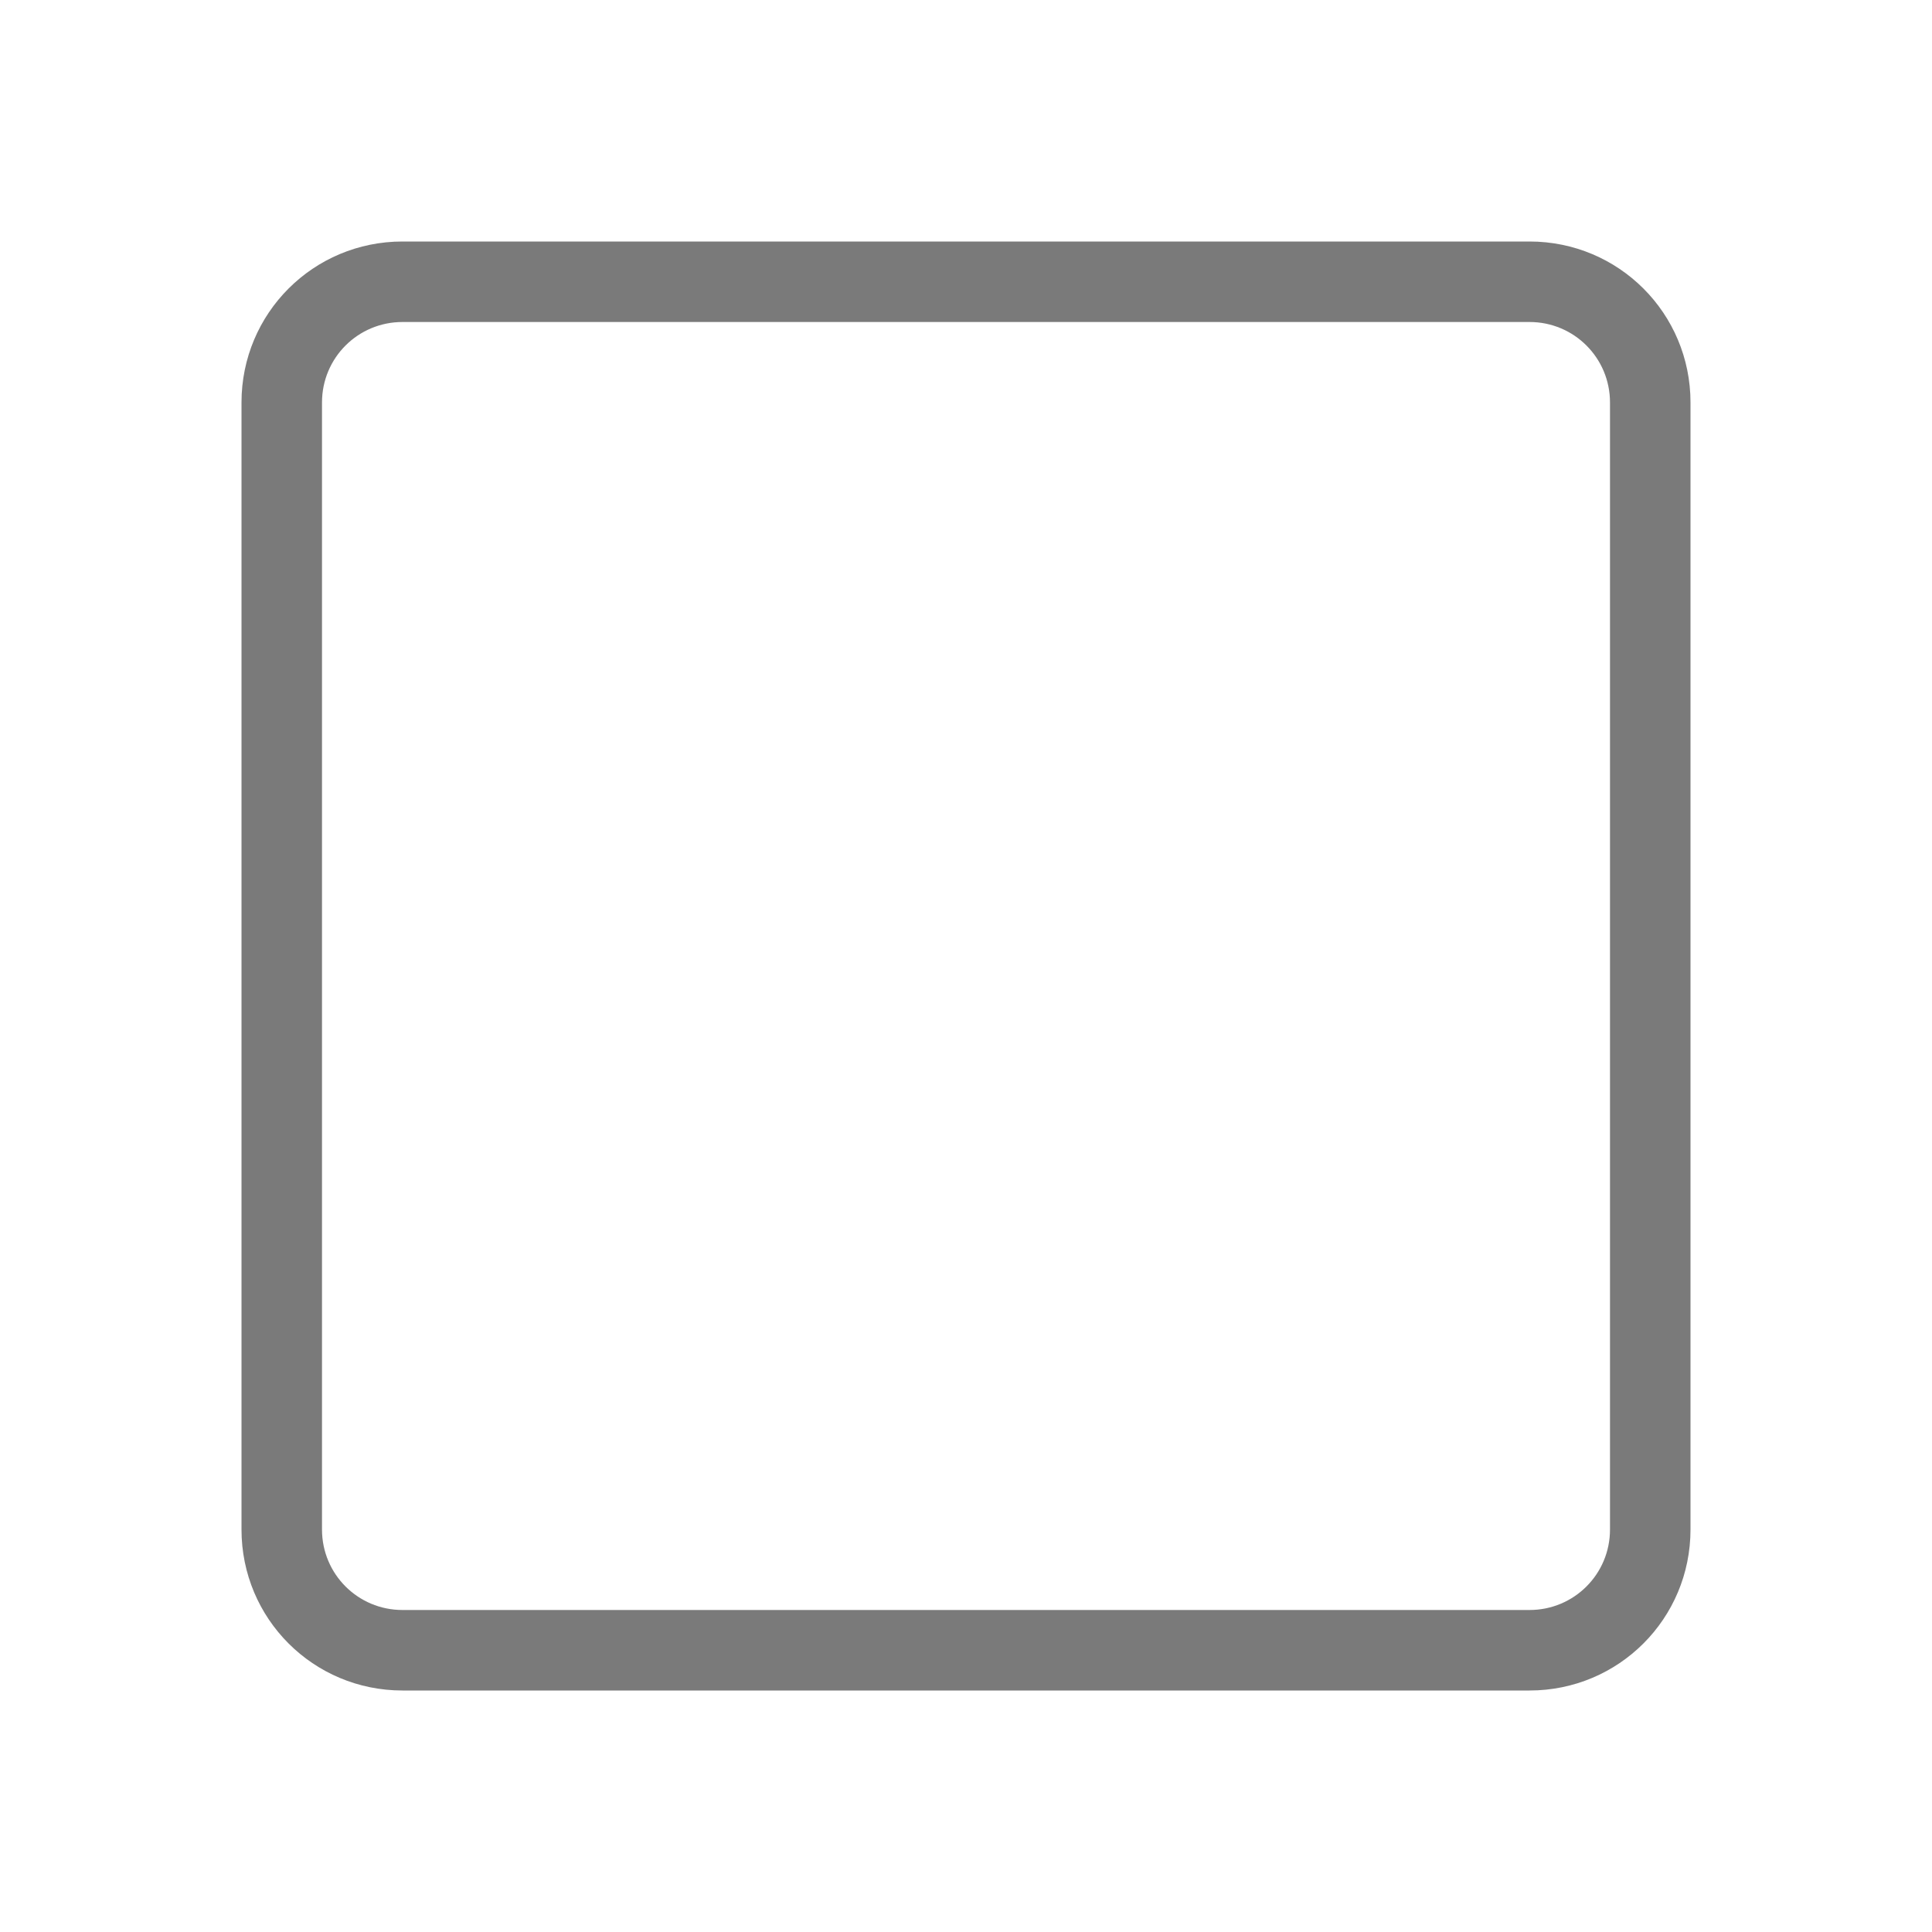
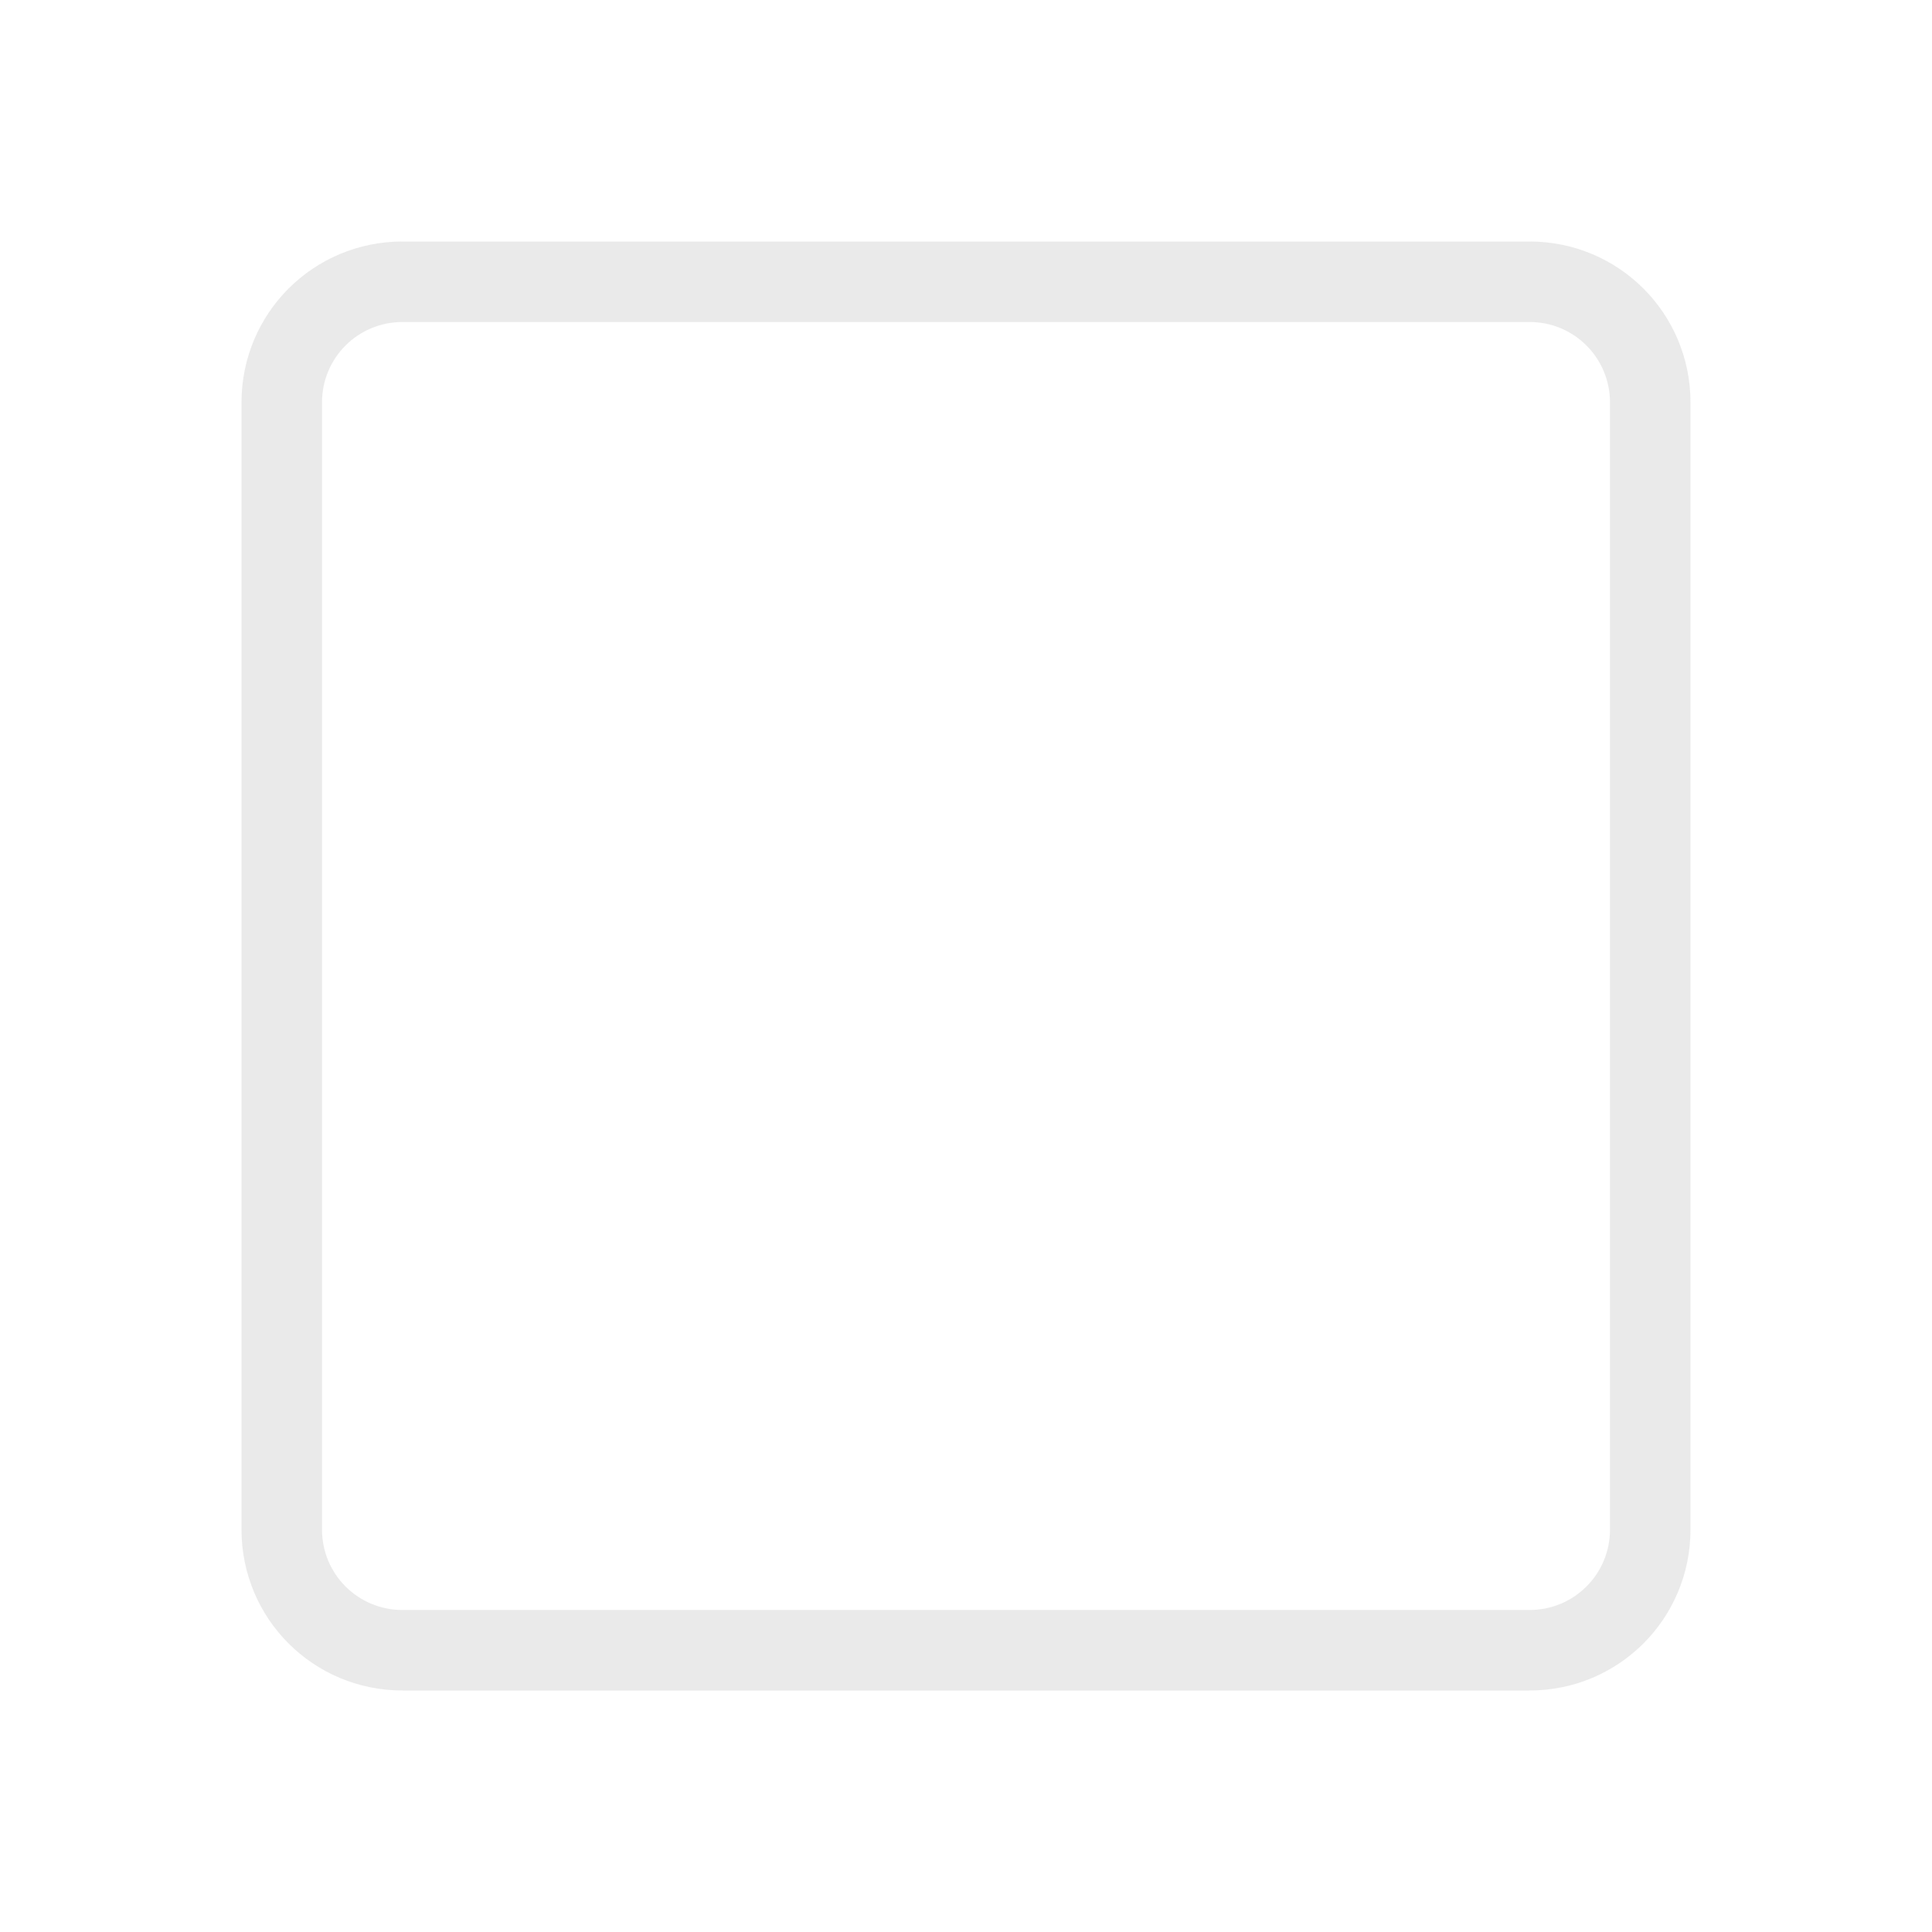
<svg xmlns="http://www.w3.org/2000/svg" width="24" height="24" version="1.1" viewBox="0 0 24 24">
-   <path d="m5 3c-1.108 0-2 0.892-2 2v14c0 1.108 0.892 2 2 2h14c1.108 0 2-0.892 2-2v-14c0-1.108-0.892-2-2-2zm0 1h14c0.554 0 1 0.446 1 1v14c0 0.554-0.446 1-1 1h-14c-0.554 0-1-0.446-1-1v-14c0-0.554 0.446-1 1-1z" fill="#333333" opacity=".65" />
+   <path d="m5 3c-1.108 0-2 0.892-2 2v14c0 1.108 0.892 2 2 2h14c1.108 0 2-0.892 2-2v-14c0-1.108-0.892-2-2-2zm0 1h14c0.554 0 1 0.446 1 1v14c0 0.554-0.446 1-1 1h-14c-0.554 0-1-0.446-1-1v-14c0-0.554 0.446-1 1-1z" fill="#dfdfdf" opacity=".65" />
</svg>
